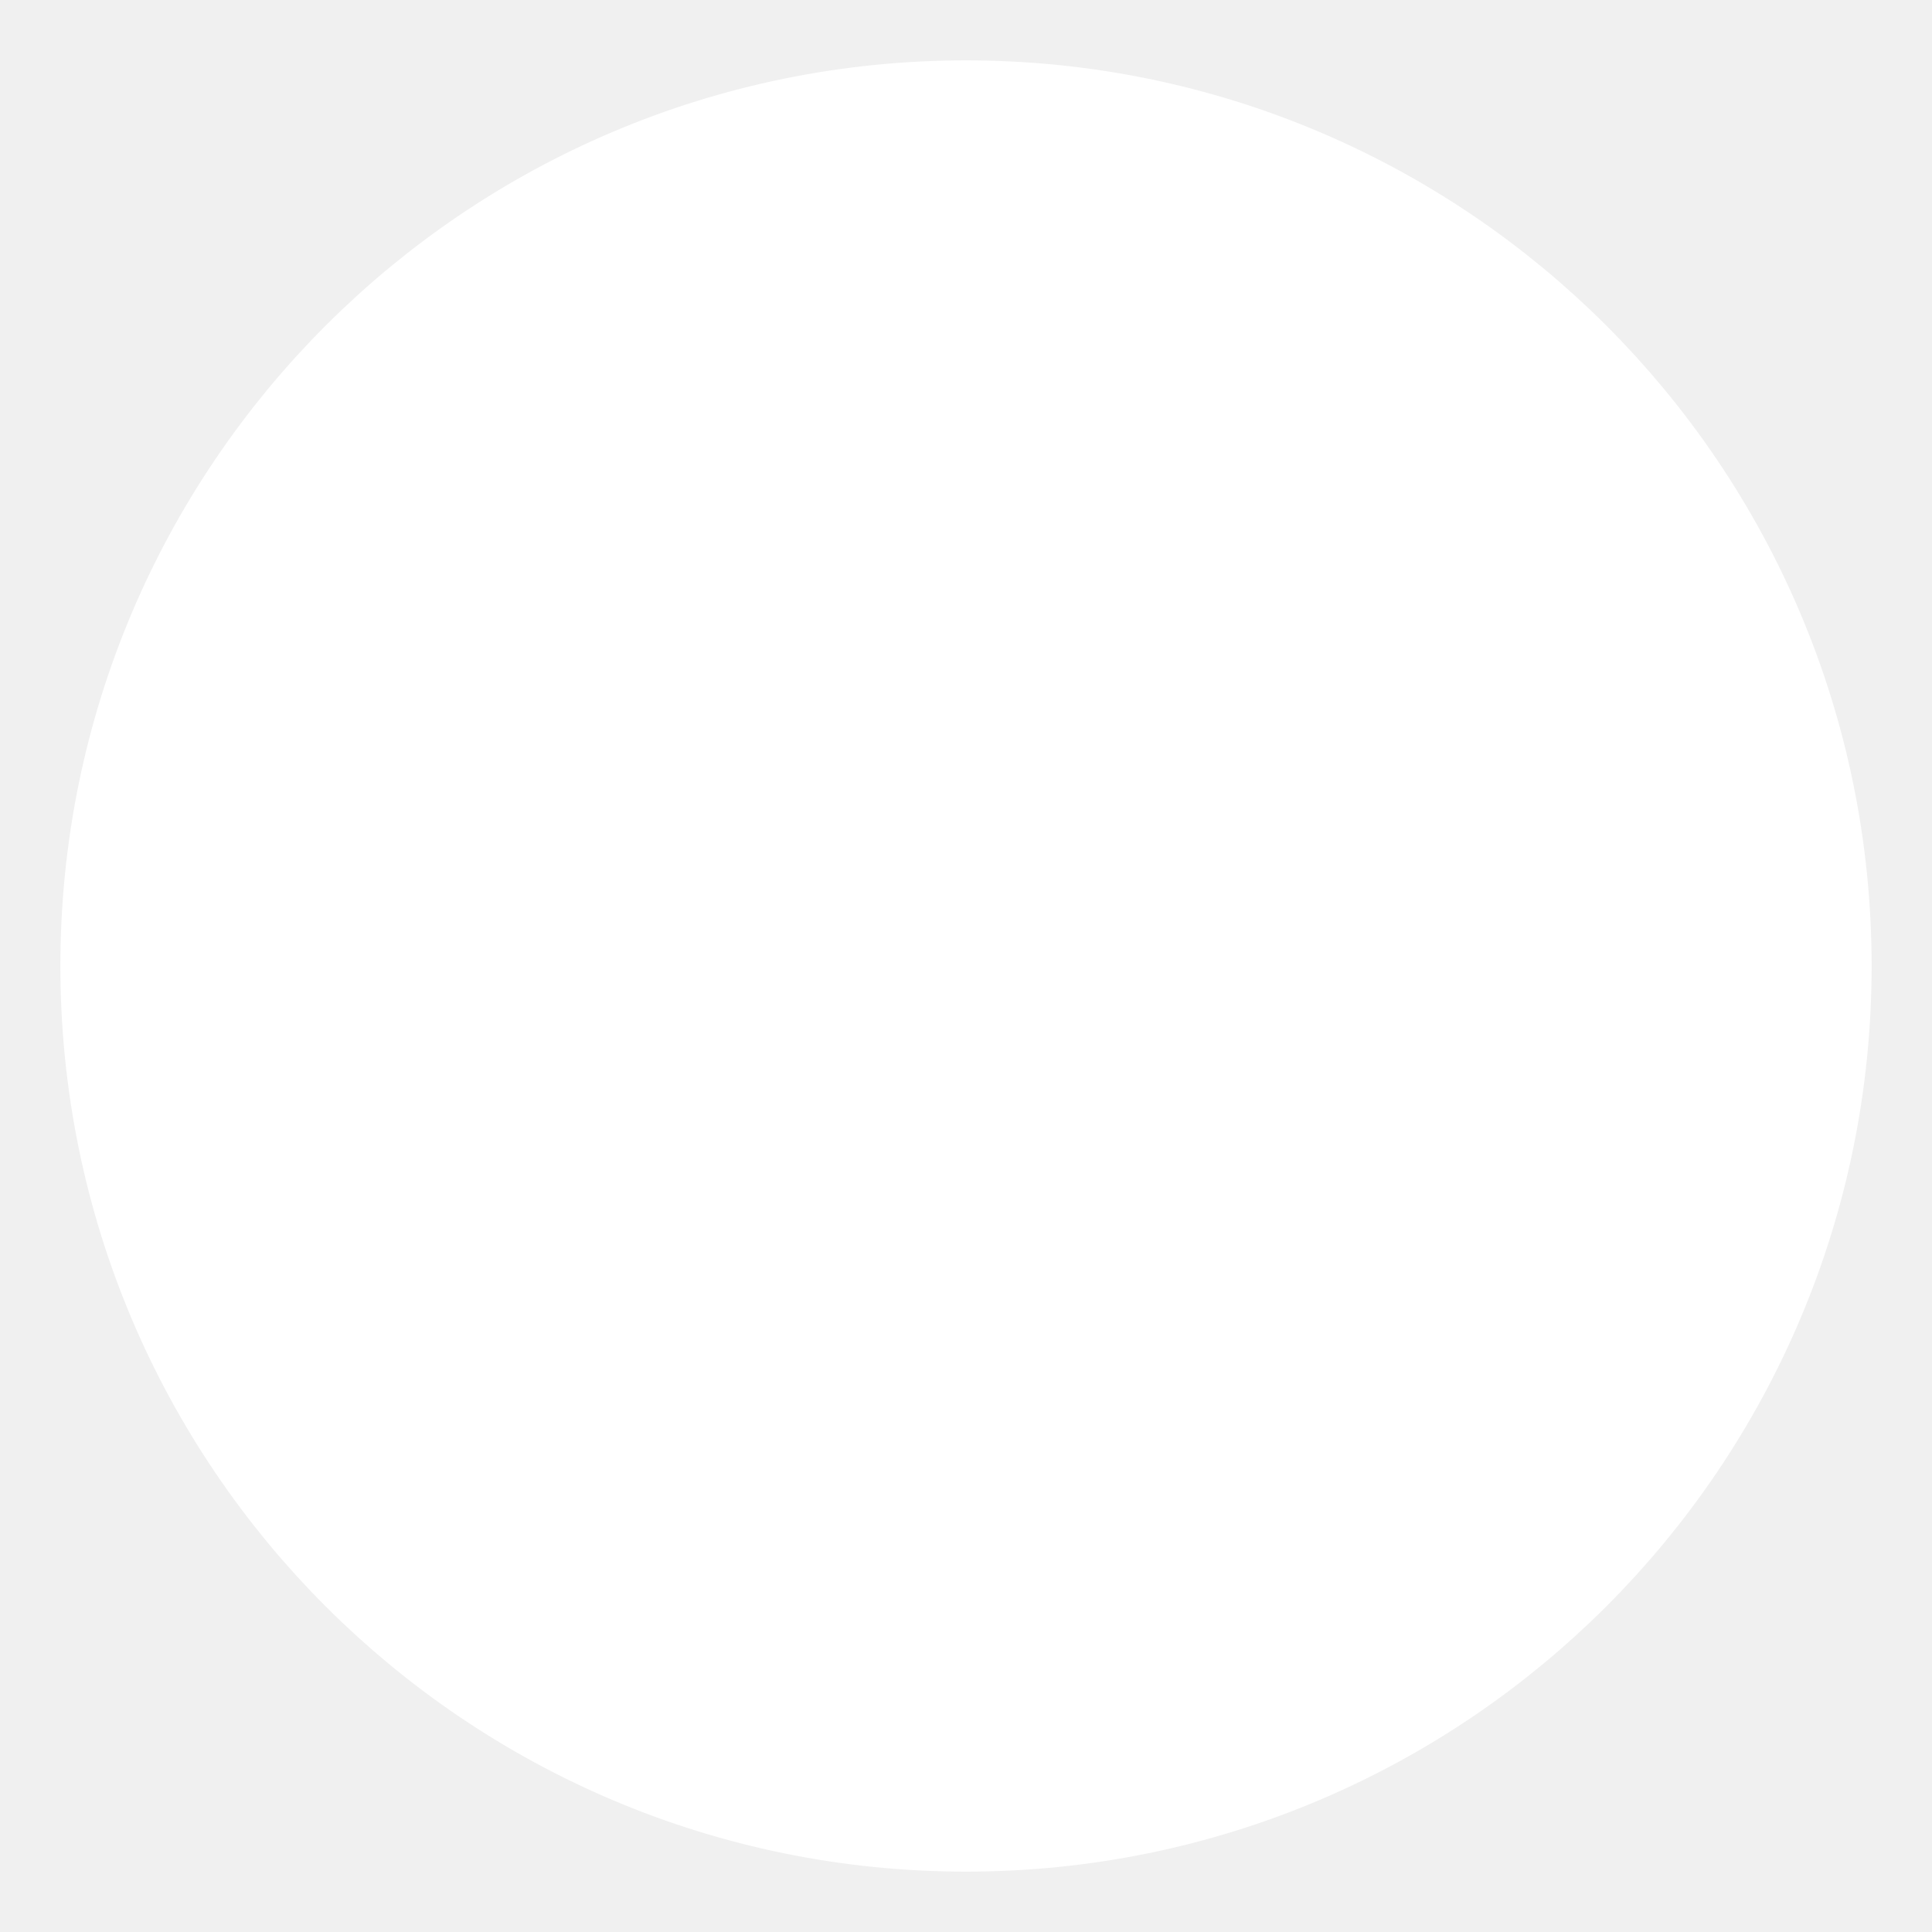
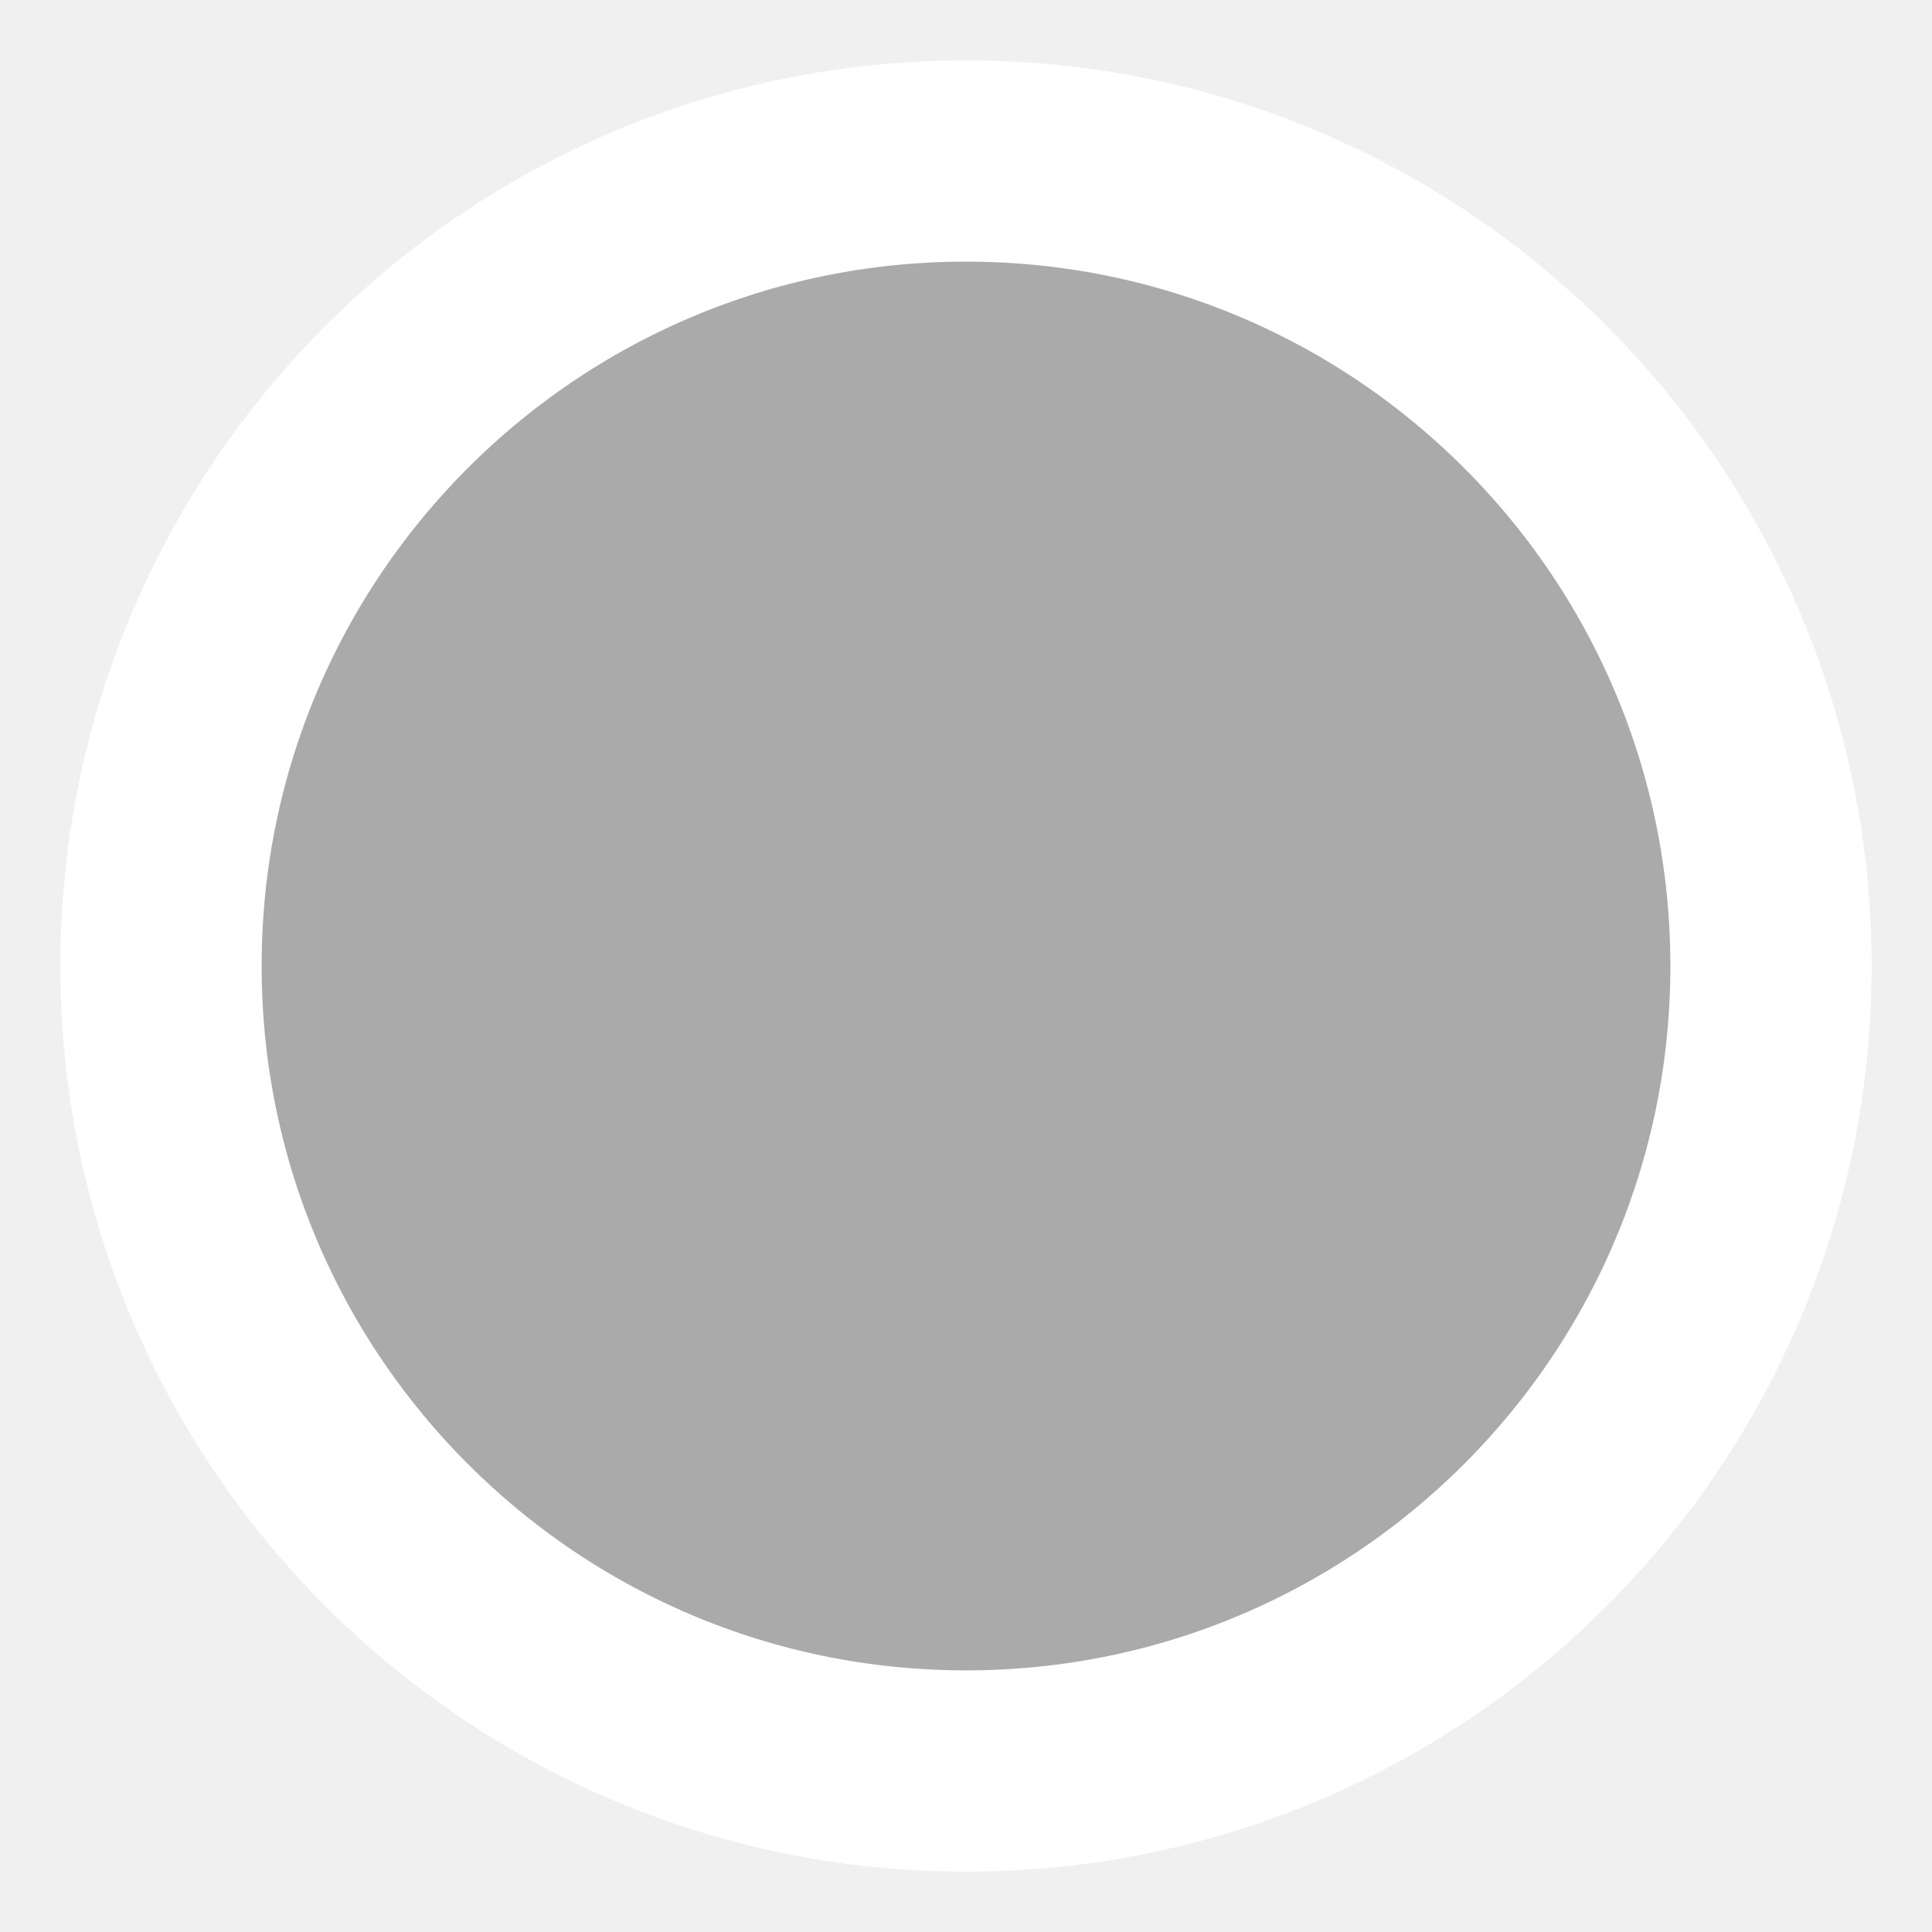
- <svg xmlns="http://www.w3.org/2000/svg" width="20" height="20" viewBox="0 0 24 24" fill="white" stroke="white" stroke-width="2.5" stroke-linecap="round" stroke-linejoin="round" class="feather feather-circle">
+ <svg xmlns="http://www.w3.org/2000/svg" width="20" height="20" viewBox="0 0 24 24" fill="#AAAAAA" stroke="white" stroke-width="2.5" stroke-linecap="round" stroke-linejoin="round" class="feather feather-circle">
  <circle cx="12" cy="12" r="10" />
</svg>
